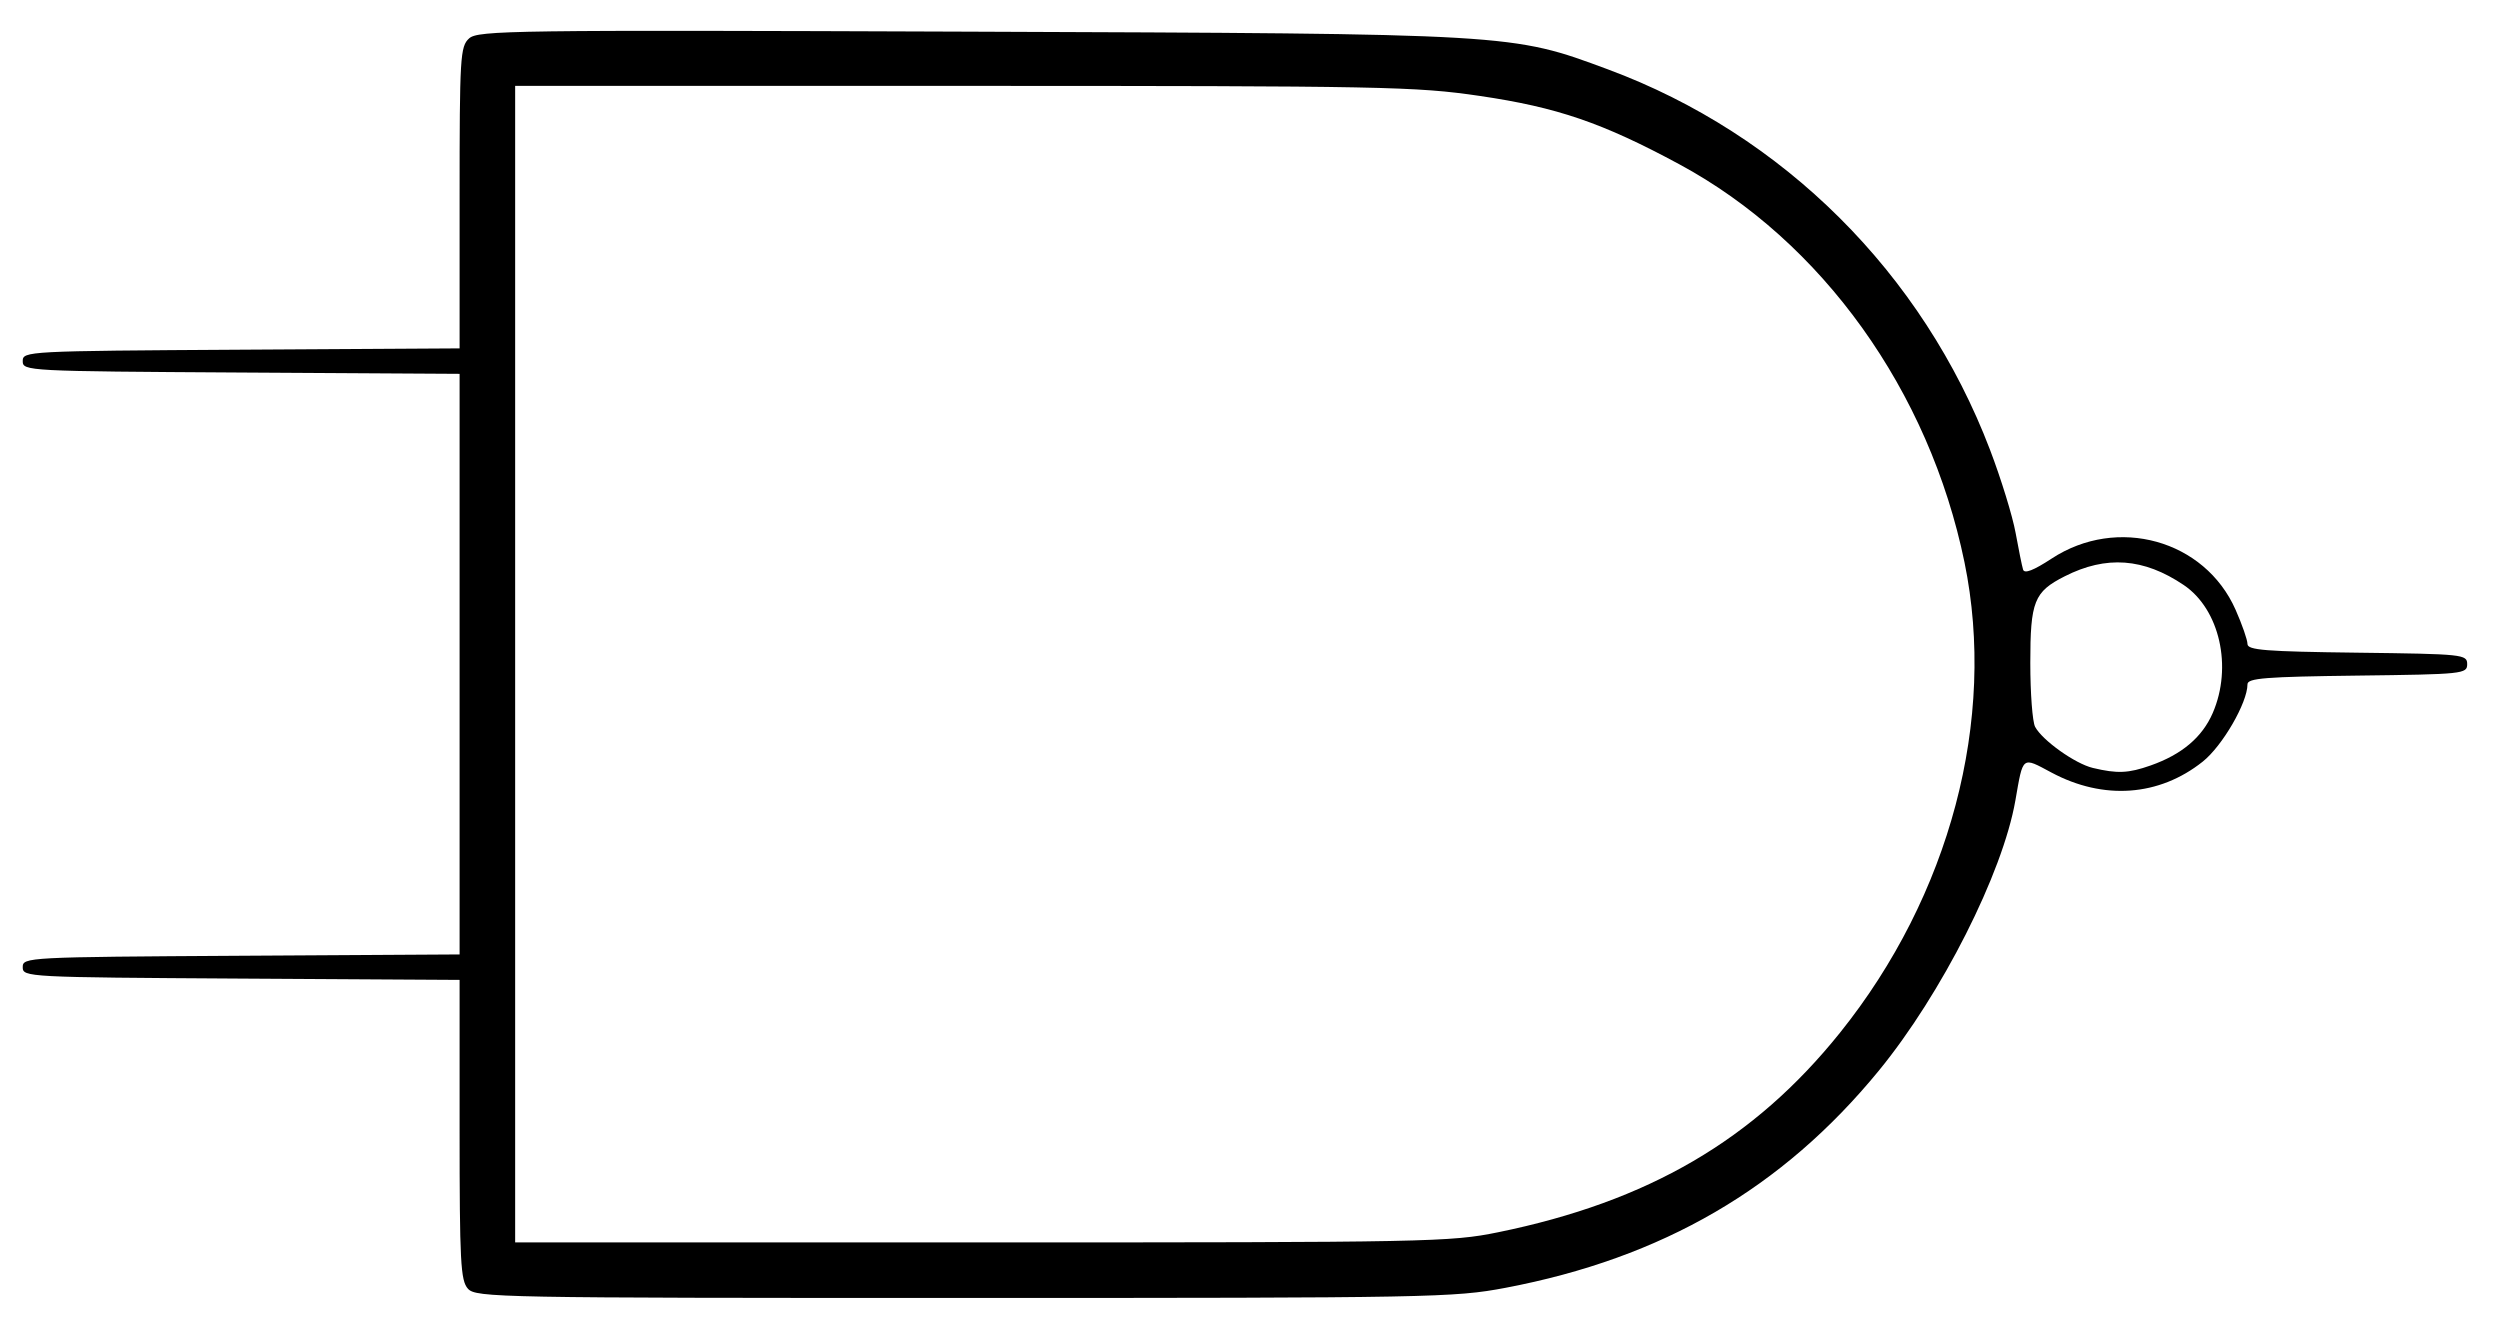
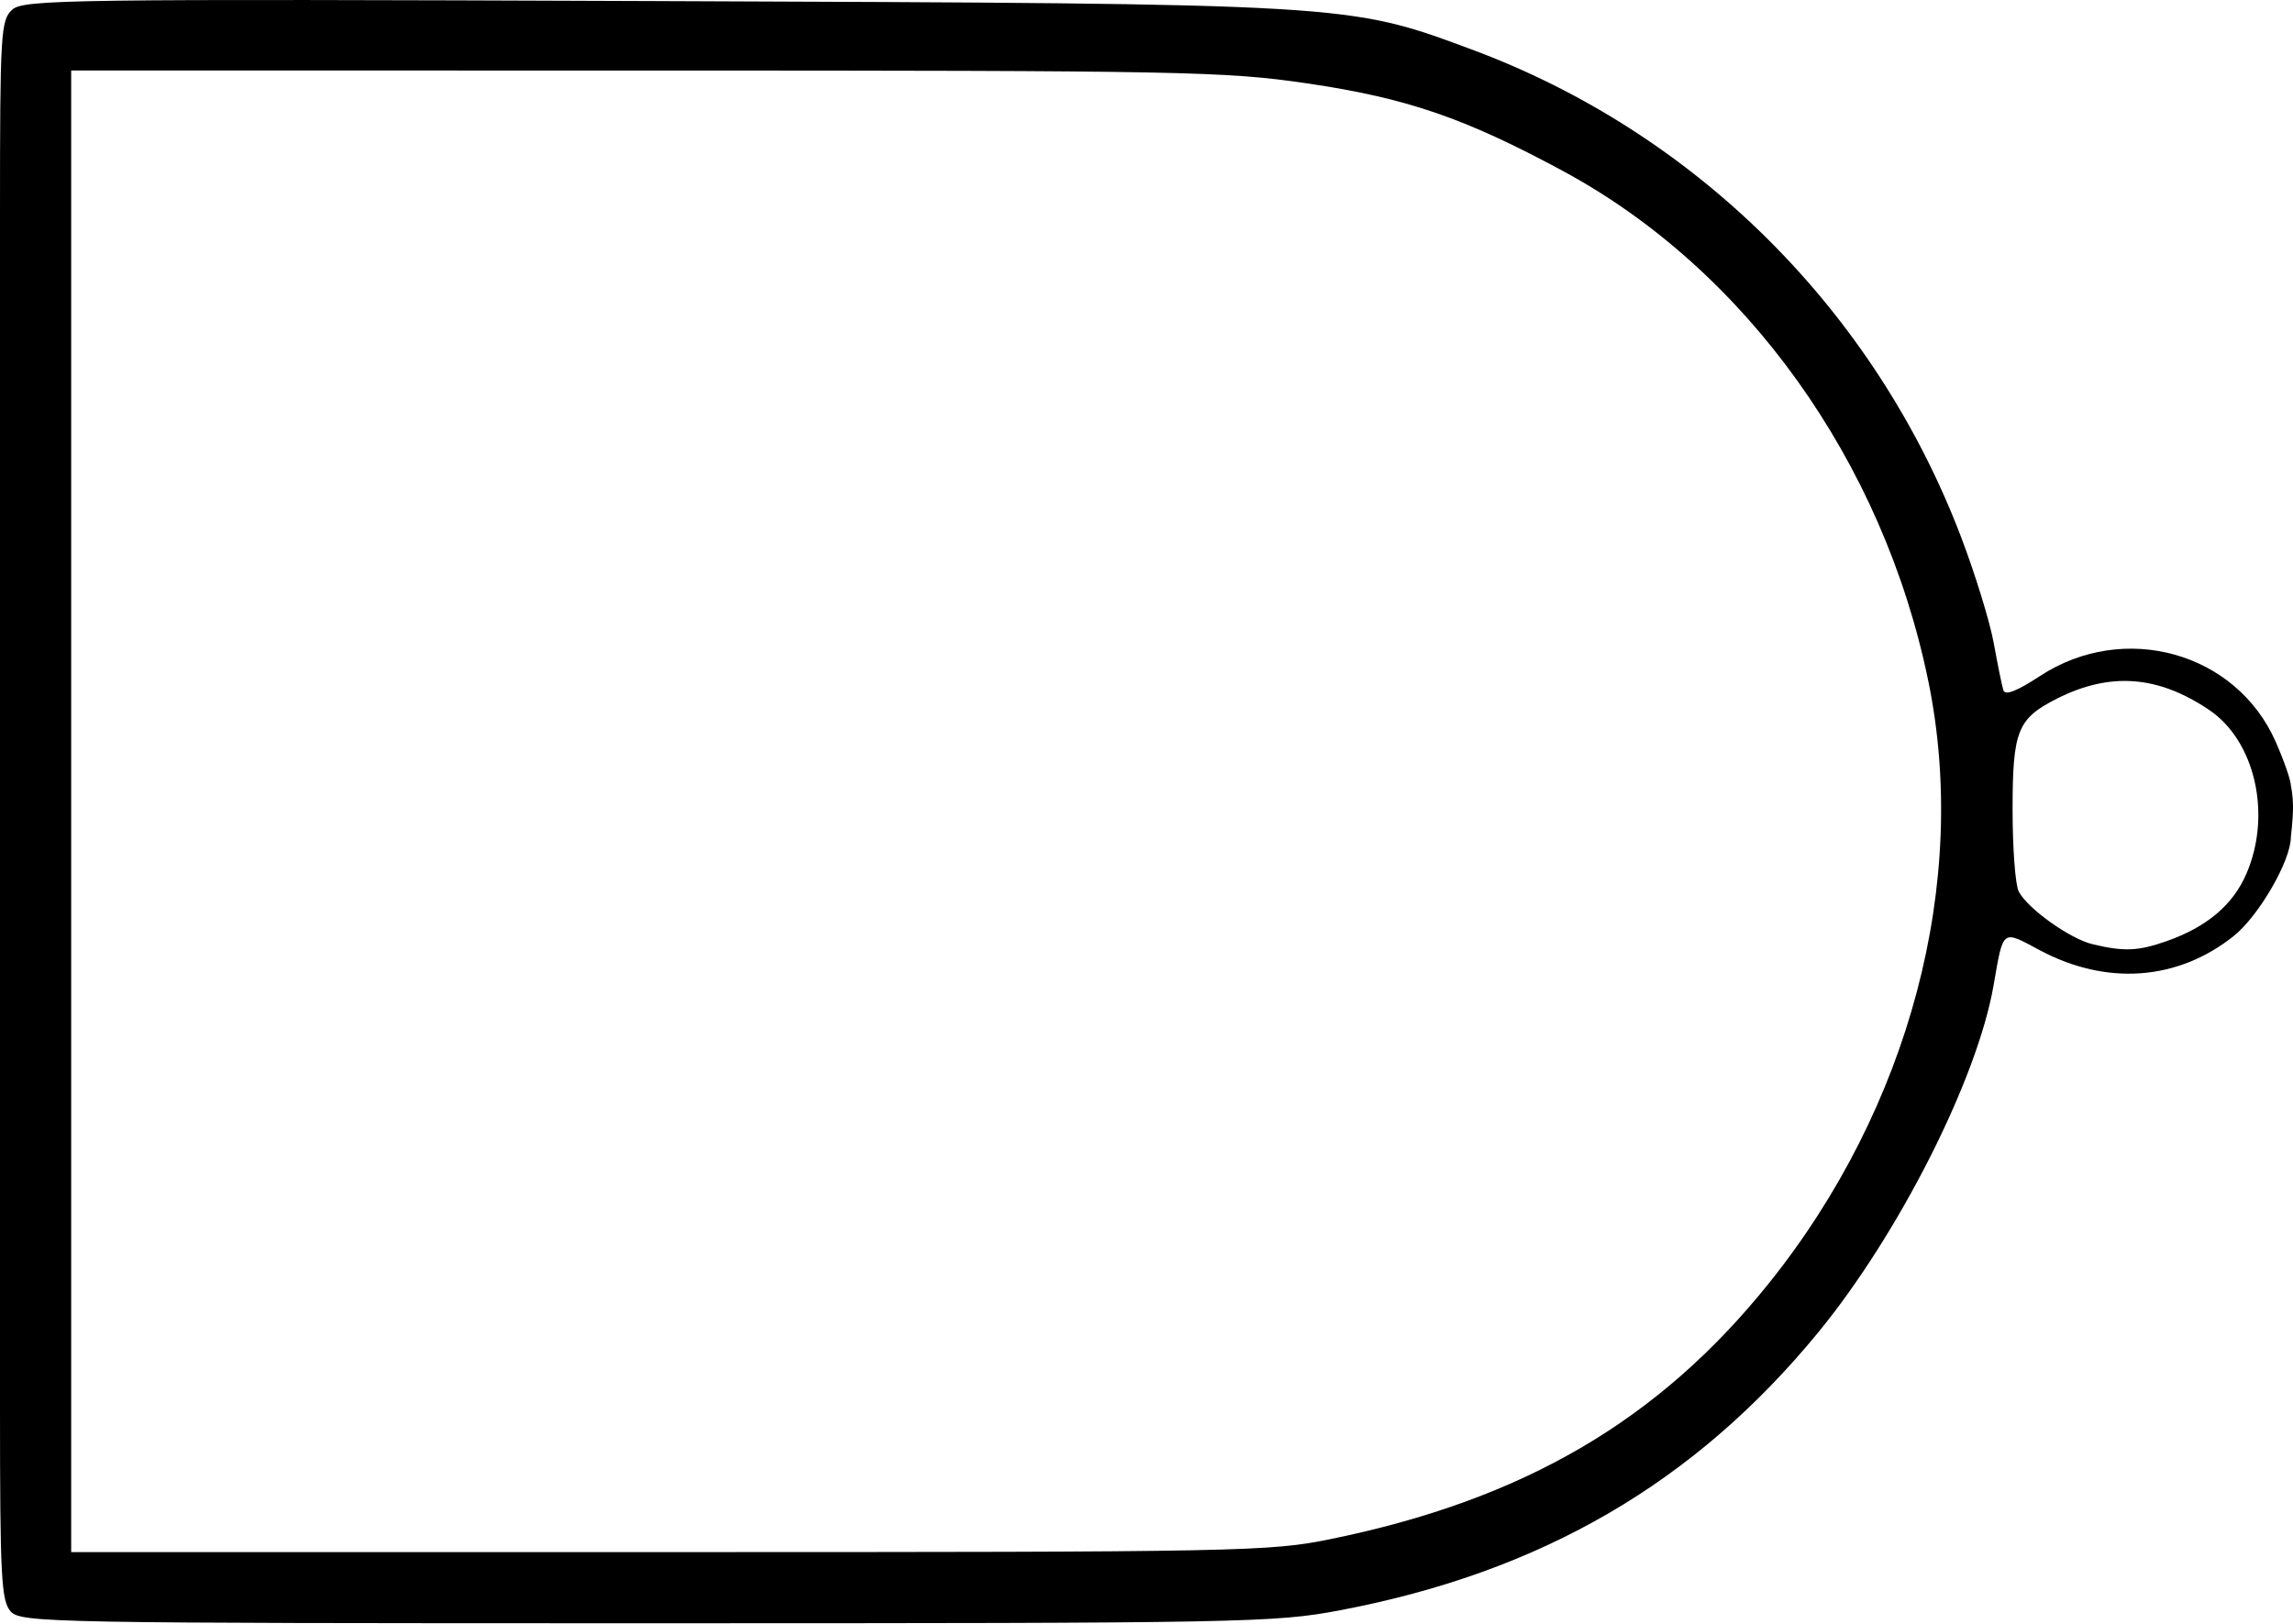
- <svg xmlns="http://www.w3.org/2000/svg" viewBox="0 0 495 263" height="263" width="495" id="svg8145" version="1.1">
+ <svg xmlns="http://www.w3.org/2000/svg" viewBox="0 0 354.332 250.894" height="250.894" width="354.332" id="svg8145" version="1.1">
  <defs id="defs8149" />
-   <path id="path8155" d="M 92.655,255.171 C 91.193,253.556 91,249.878 91,223.682 V 194.021 L 47.75,193.761 C 5.254,193.505 4.5,193.465 4.5,191.5 c 0,-1.965 0.754,-2.005 43.25,-2.261 L 91,188.979 V 131.5 74.021 L 47.75,73.761 C 5.254,73.505 4.5,73.465 4.5,71.5 4.5,69.535 5.254,69.495 47.75,69.239 L 91,68.979 V 39.144 C 91,11.189 91.119,9.203 92.885,7.604 94.64,6.016 101.438,5.924 191.635,6.268 c 108.27,0.413 107.604,0.373 126.719,7.462 34.744,12.885 62.343,40.366 75.679,75.356 2.178,5.715 4.452,13.097 5.053,16.403 0.601,3.306 1.267,6.585 1.482,7.286 0.267,0.873 2.049,0.187 5.661,-2.179 12.995,-8.514 30.297,-3.701 36.414,10.13 1.297,2.933 2.358,5.986 2.358,6.784 0,1.217 3.527,1.496 21.75,1.721 20.994,0.26 21.75,0.339 21.75,2.269 0,1.93 -0.756,2.009 -21.75,2.269 -18.223,0.226 -21.75,0.505 -21.75,1.721 0,3.644 -4.957,12.206 -8.868,15.317 -8.643,6.875 -19.633,7.667 -29.939,2.159 -5.907,-3.157 -5.589,-3.403 -7.15,5.533 -2.515,14.403 -14.606,38.32 -27.048,53.506 -19.077,23.282 -42.808,37.082 -73.917,42.984 -10.133,1.922 -14.652,2.007 -107.174,2.008 -92.311,0.001 -96.668,-0.08 -98.25,-1.827 z M 296.64,243.985 c 29.724,-6.076 50.637,-18.28 67.662,-39.485 21.8,-27.152 31.054,-62.087 24.672,-93.14 C 381.994,77.4 360.773,47.775 332.5,32.523 317.264,24.305 308.344,21.25 293,18.995 280.331,17.133 274.039,17.011 190.75,17.005 L 102,17 V 131.5 246 h 92.39 c 88.697,0 92.784,-0.081 102.25,-2.015 z m 129.197,-92.427 c 6.183,-2.181 10.21,-5.587 12.288,-10.39 3.951,-9.132 1.367,-20.533 -5.742,-25.331 -7.927,-5.35 -15.348,-5.895 -23.567,-1.73 -6.076,3.079 -6.816,4.944 -6.816,17.182 0,5.964 0.428,11.644 0.952,12.622 1.438,2.688 7.918,7.302 11.433,8.141 4.845,1.157 7.041,1.062 11.452,-0.494 z" style="fill:#000000" />
+   <path id="path8155" d="M 0,33.04 C 0,5.084 0.119,3.098 1.885,1.5 3.64,-0.088 10.438,-0.18 100.635,0.163 c 108.27,0.413 107.604,0.373 126.719,7.462 34.744,12.885 62.343,40.366 75.679,75.356 2.178,5.715 4.452,13.097 5.053,16.403 0.601,3.306 1.267,6.585 1.482,7.286 0.267,0.873 2.049,0.187 5.661,-2.179 12.995,-8.514 30.297,-3.701 36.414,10.13 1.297,2.933 2.358,5.986 2.358,6.784 0,1.217 0,0 0,0 0,0 0.332,1.421 0.332,3.352 0,1.93 -0.332,4.63 -0.332,4.63 0,0 0,-1.217 0,0 0,3.644 -4.957,12.206 -8.868,15.317 -8.643,6.875 -19.633,7.667 -29.939,2.159 -5.907,-3.157 -5.589,-3.403 -7.15,5.533 -2.515,14.403 -14.606,38.32 -27.048,53.506 -19.077,23.282 -42.808,37.082 -73.917,42.984 -10.133,1.922 -14.652,2.007 -107.174,2.008 -92.311,10e-4 -96.668,-0.08 -98.25,-1.827 C 0.193,247.451 0,243.773 0,217.577 v -29.661 m 0,-5.043 v 5.043 m 0,0 v 0 m 0,-5.043 v 0 M 0,125.395 V 67.917 M 205.64,237.88 c 29.724,-6.076 50.637,-18.28 67.662,-39.485 21.8,-27.152 31.054,-62.087 24.672,-93.14 C 290.994,71.295 269.773,41.671 241.5,26.419 226.264,18.2 217.344,15.145 202,12.89 189.331,11.028 183.039,10.906 99.75,10.901 L 11,10.895 v 114.5 114.5 h 92.39 c 88.697,0 92.784,-0.081 102.25,-2.015 z m 129.197,-92.427 c 6.183,-2.181 10.21,-5.587 12.288,-10.39 3.951,-9.132 1.367,-20.533 -5.742,-25.331 -7.927,-5.35 -15.348,-5.895 -23.567,-1.73 -6.076,3.079 -6.816,4.944 -6.816,17.182 0,5.964 0.428,11.644 0.952,12.622 1.438,2.688 7.918,7.302 11.433,8.141 4.845,1.157 7.041,1.062 11.452,-0.494 z" style="fill:#000000" />
</svg>
